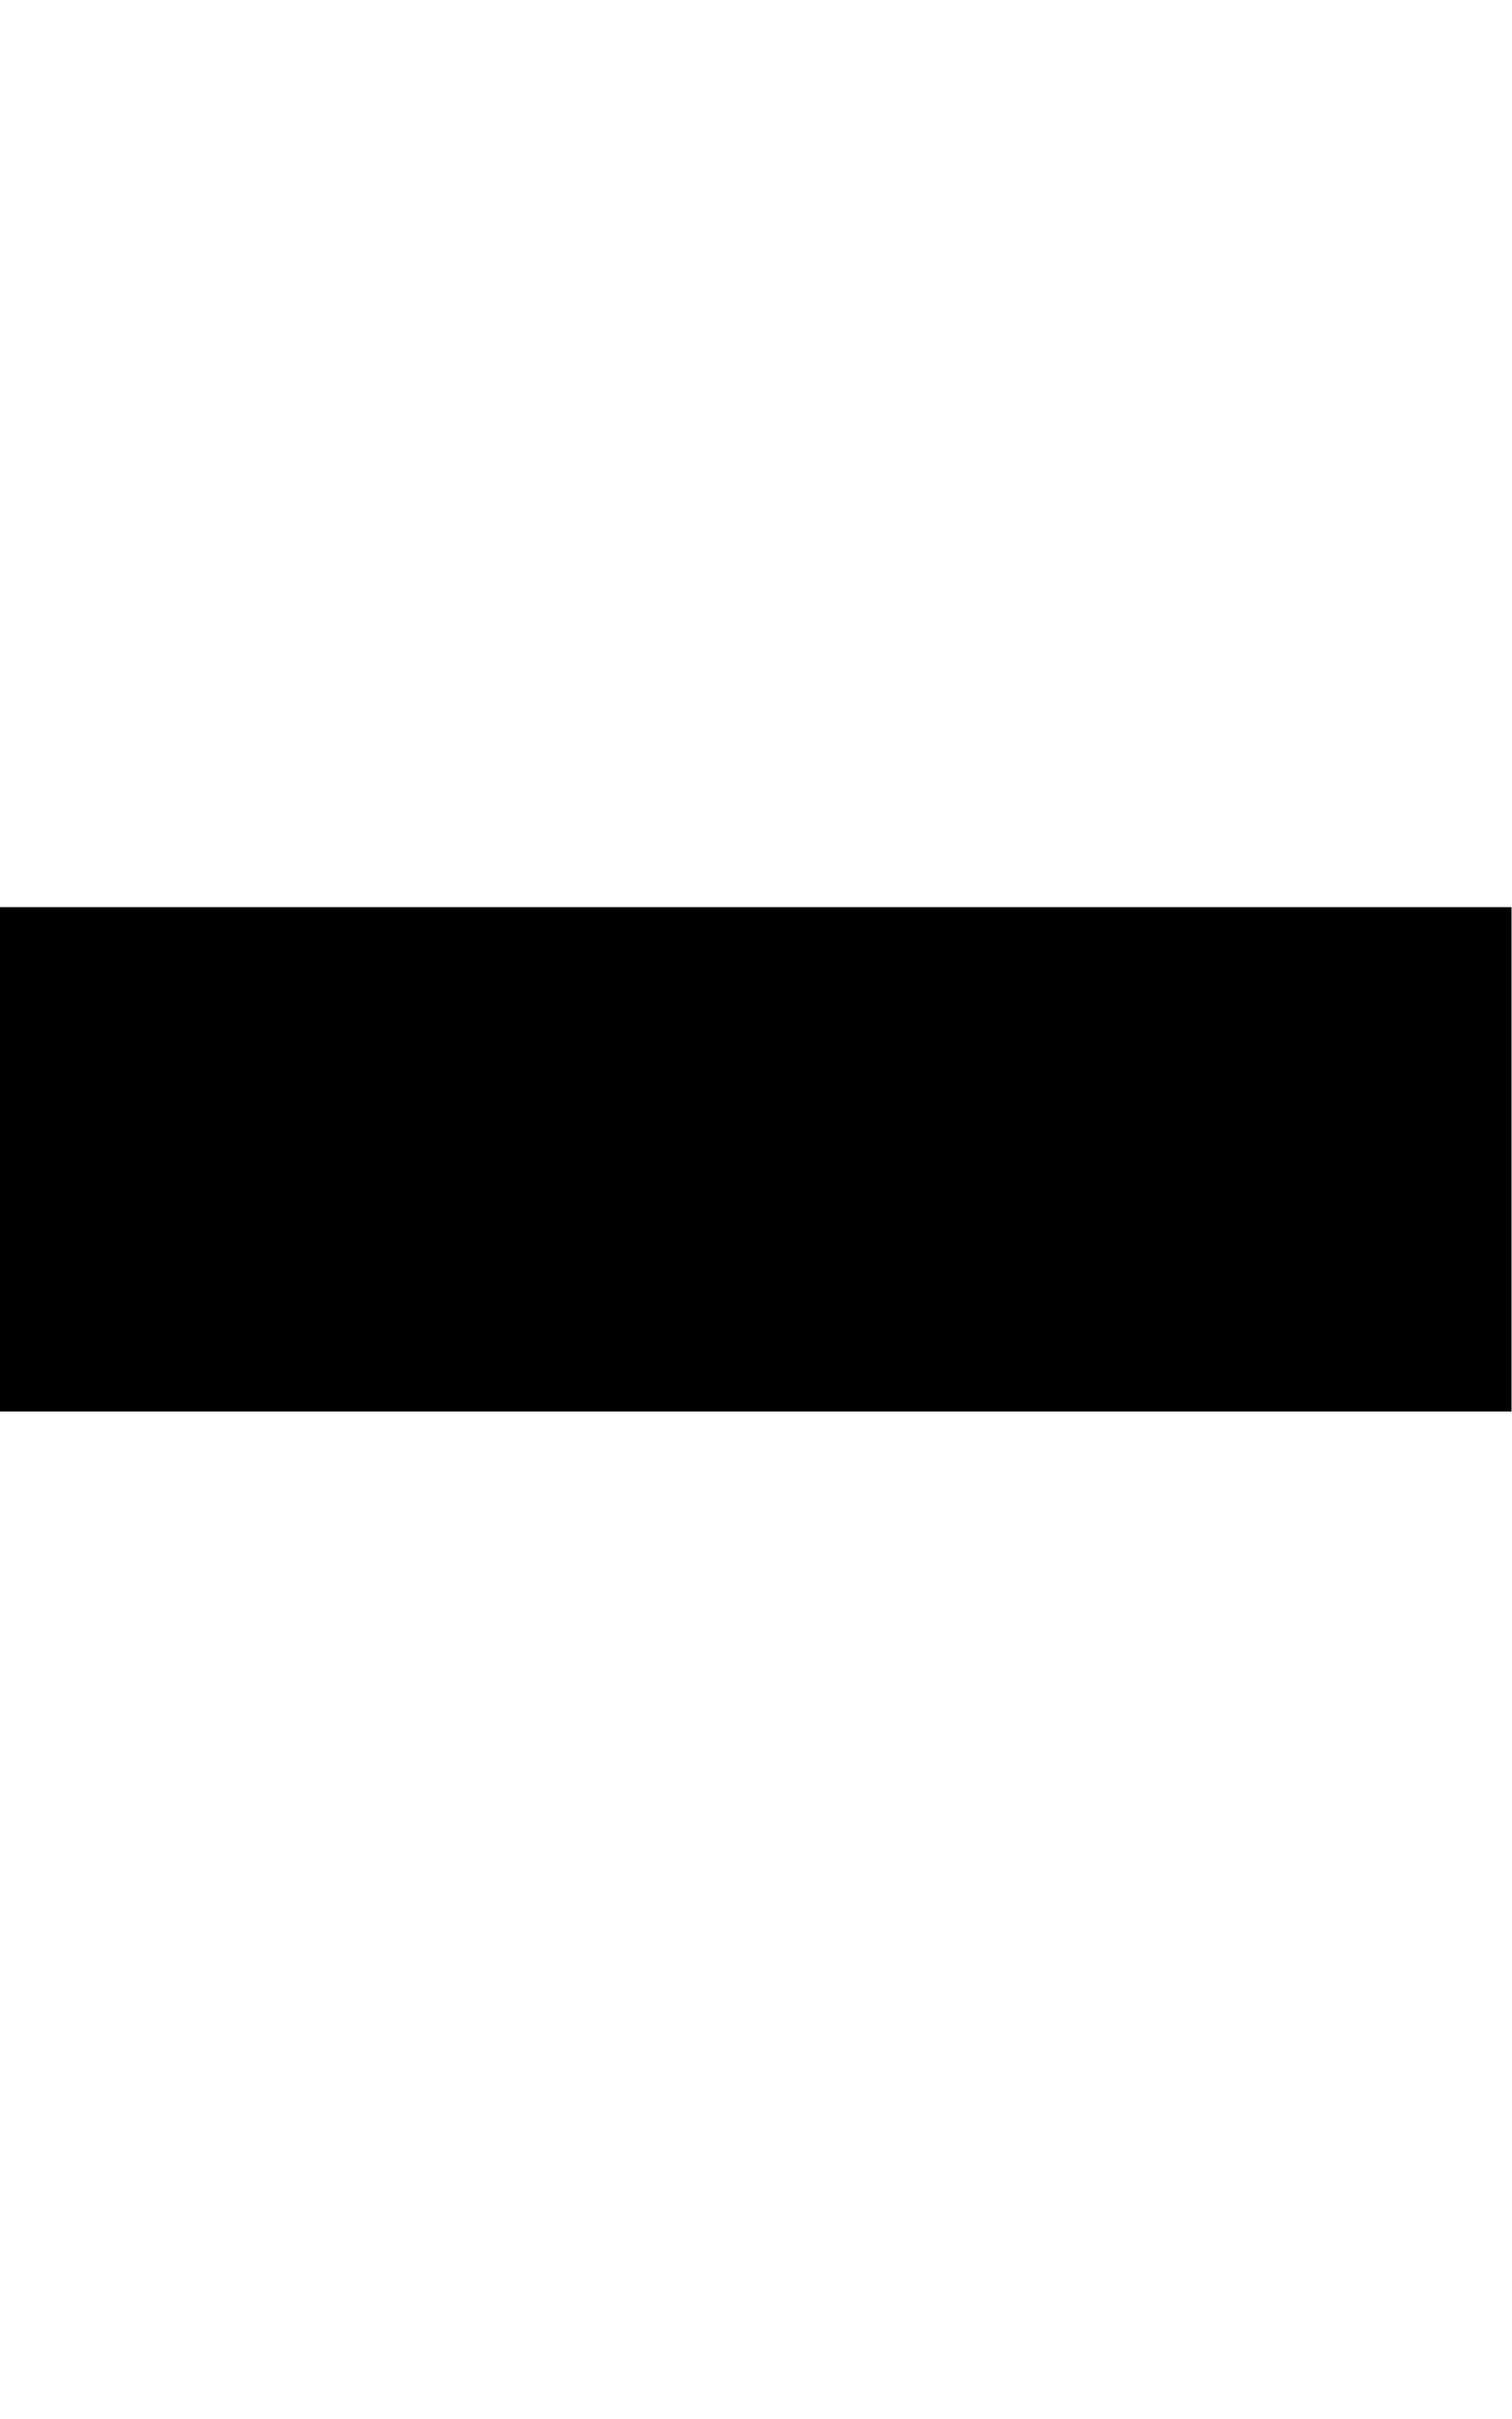
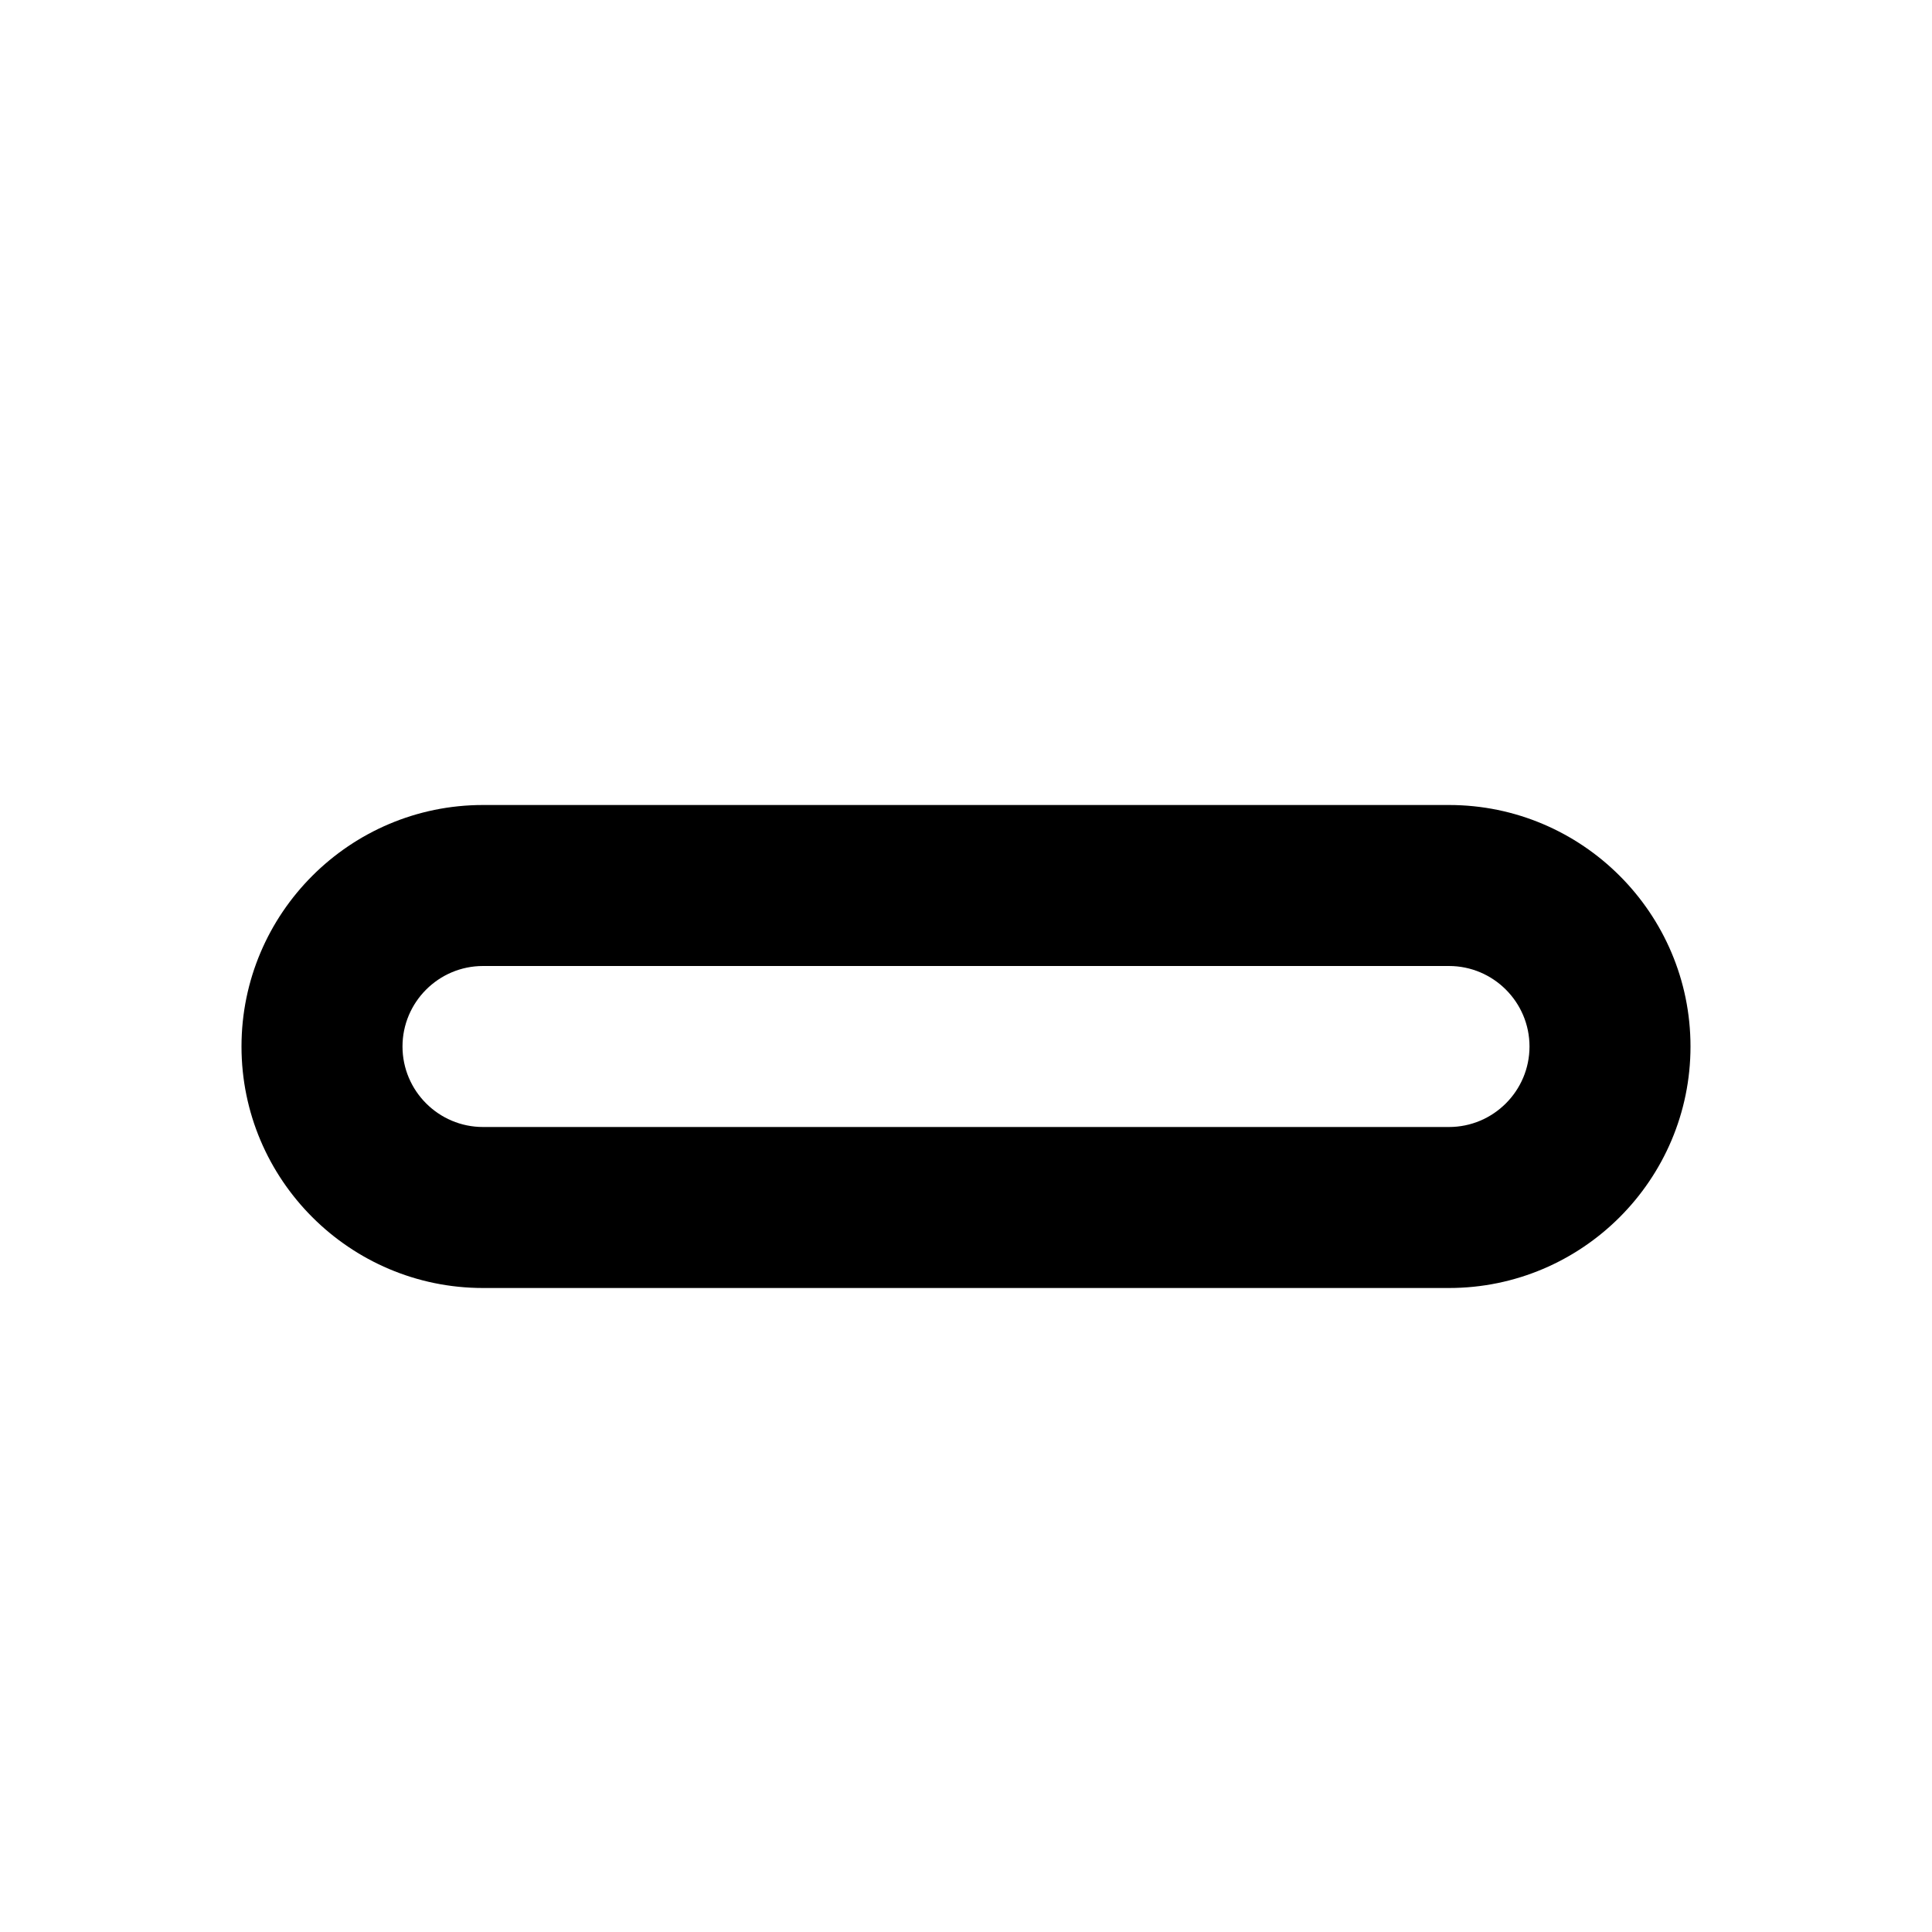
- <svg xmlns="http://www.w3.org/2000/svg" height="1000px" width="625px">
+ <svg xmlns="http://www.w3.org/2000/svg" version="1.1" id="Layer_1" x="0px" y="0px" width="24px" height="24px" viewBox="0 0 24 24" style="enable-background:new 0 0 24 24;" xml:space="preserve">
  <g>
-     <path d="M0 583.496c0 0 0 -208.496 0 -208.496c0 0 625 0 625 0c0 0 0 208.496 0 208.496c0 0 -625 0 -625 0c0 0 0 0 0 0" />
+     <g>
+       <path d="M18,16H6c-1.654,0-3-1.346-3-3s1.346-3,3-3h12c1.654,0,3,1.346,3,3S19.654,16,18,16z M6,12c-0.551,0-1,0.449-1,1    s0.449,1,1,1h12c0.551,0,1-0.449,1-1s-0.449-1-1-1H6z" />
+     </g>
  </g>
</svg>
